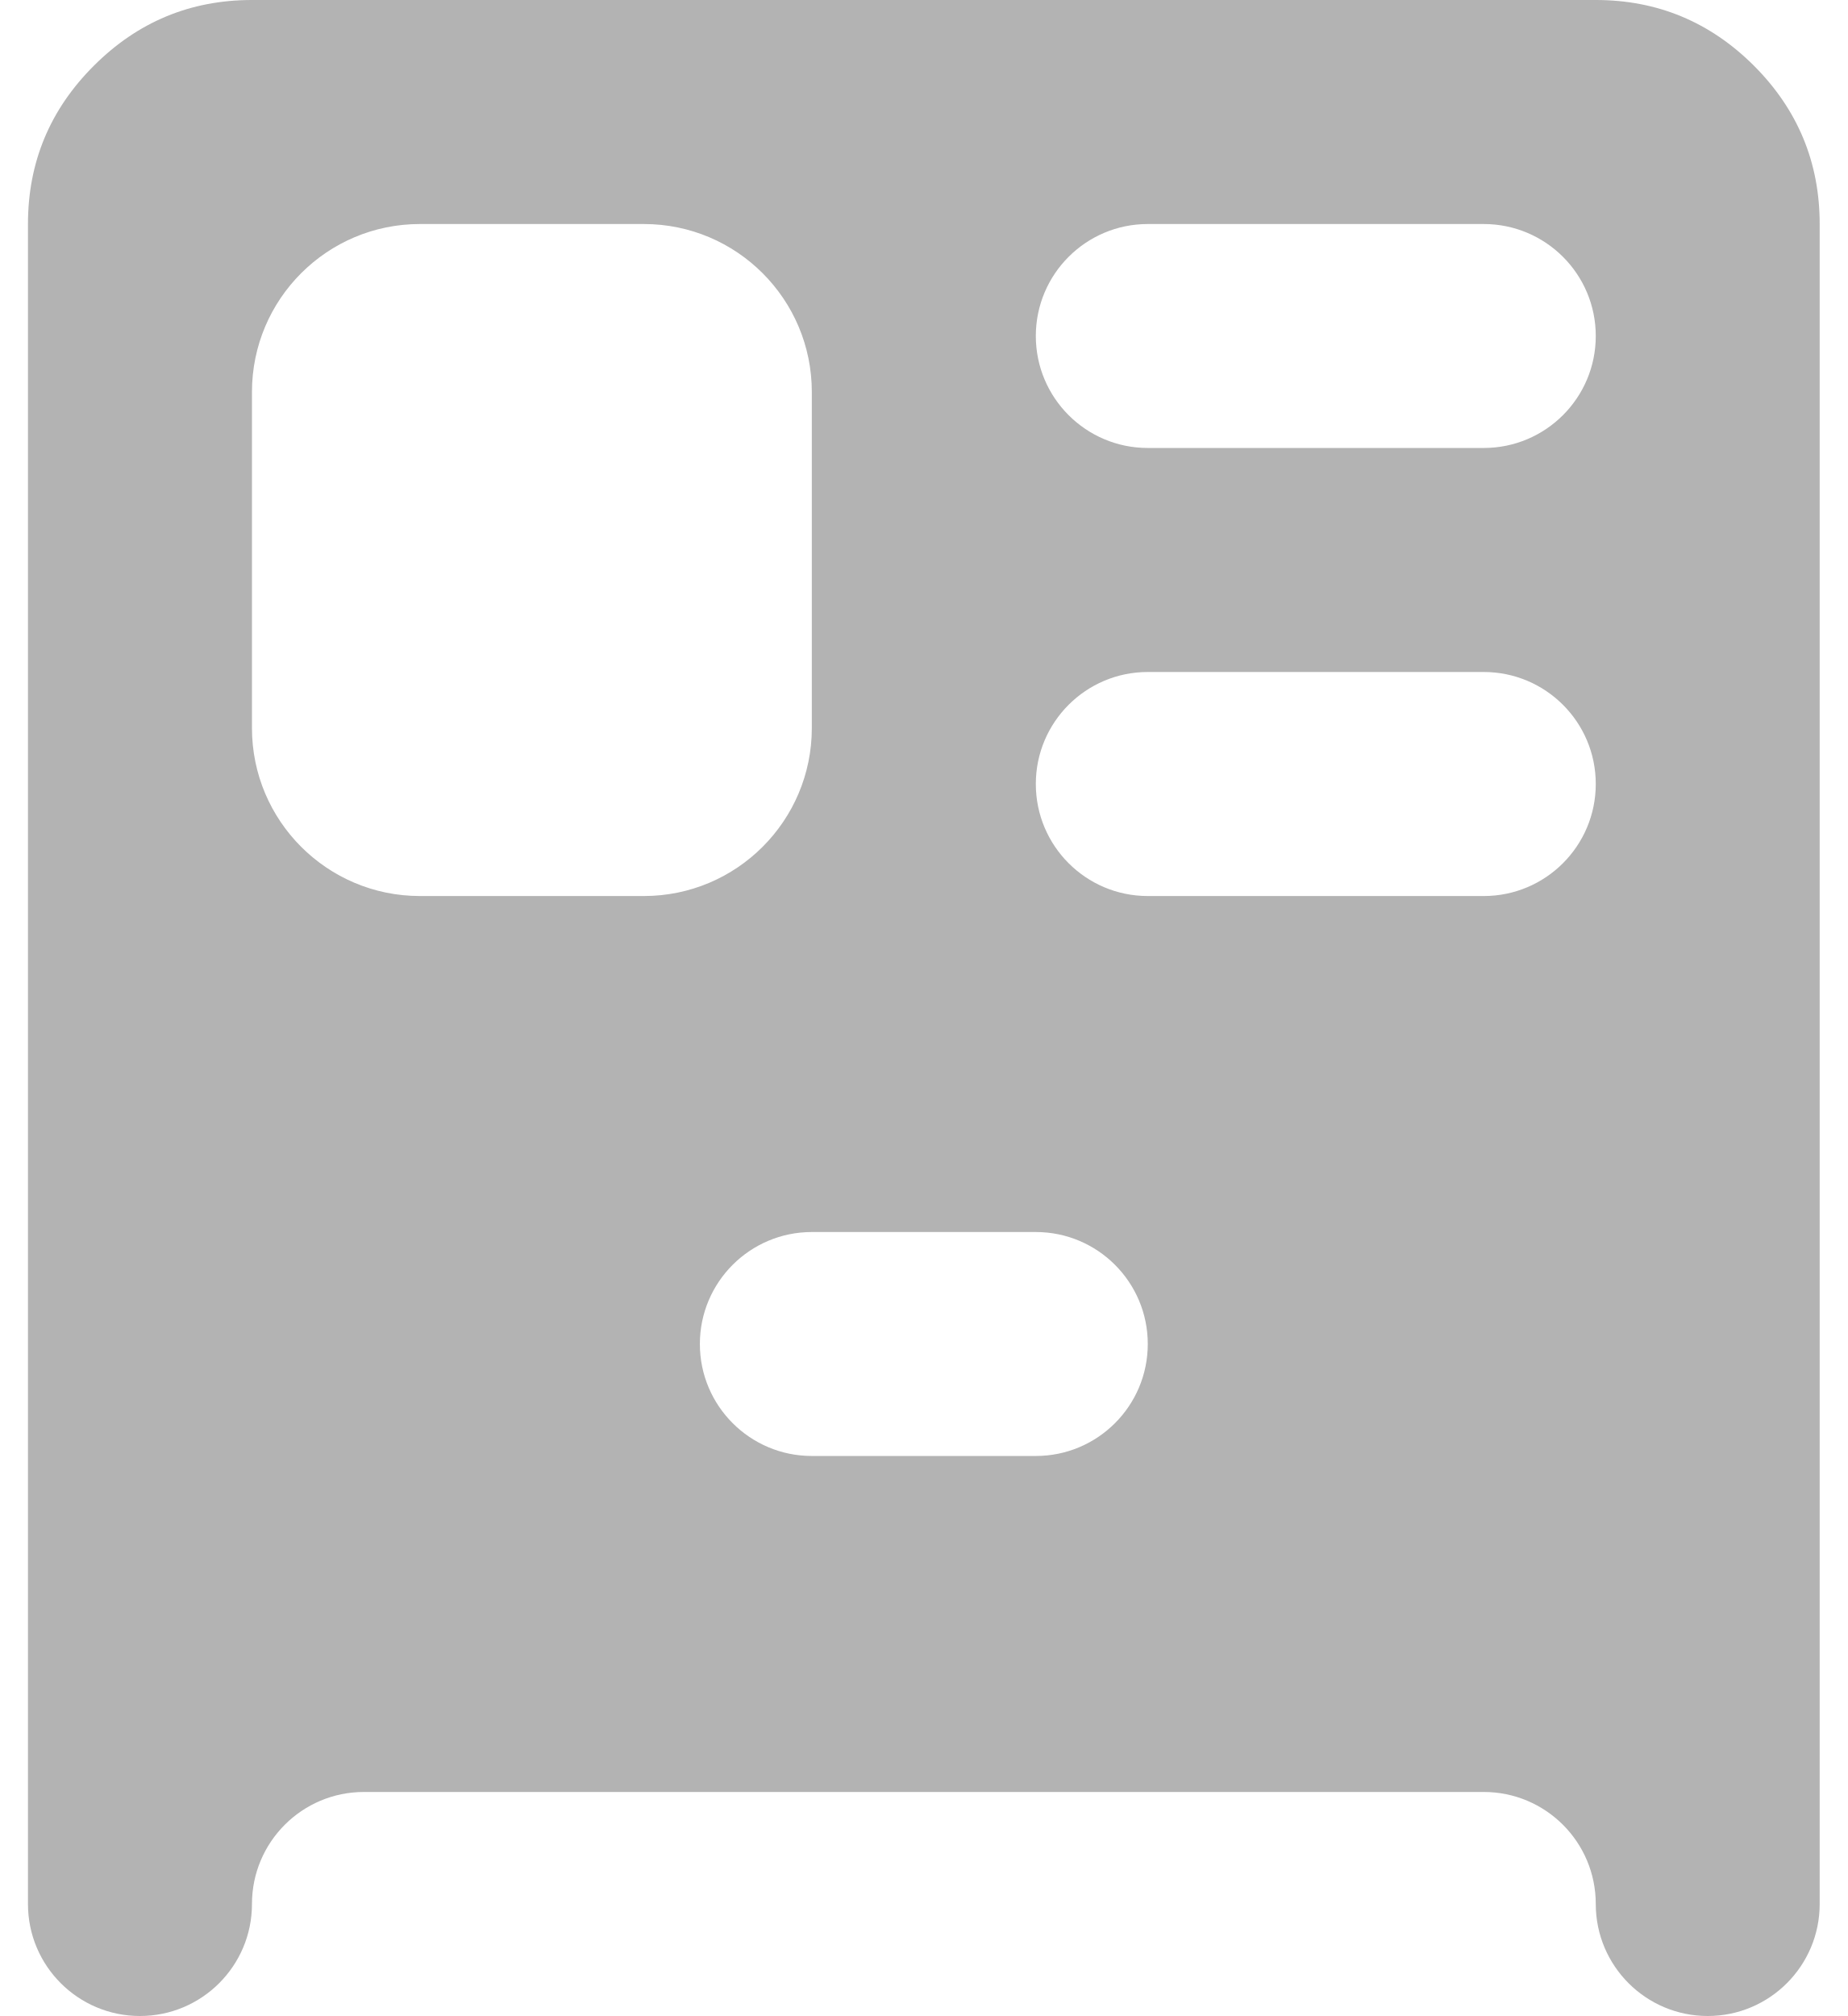
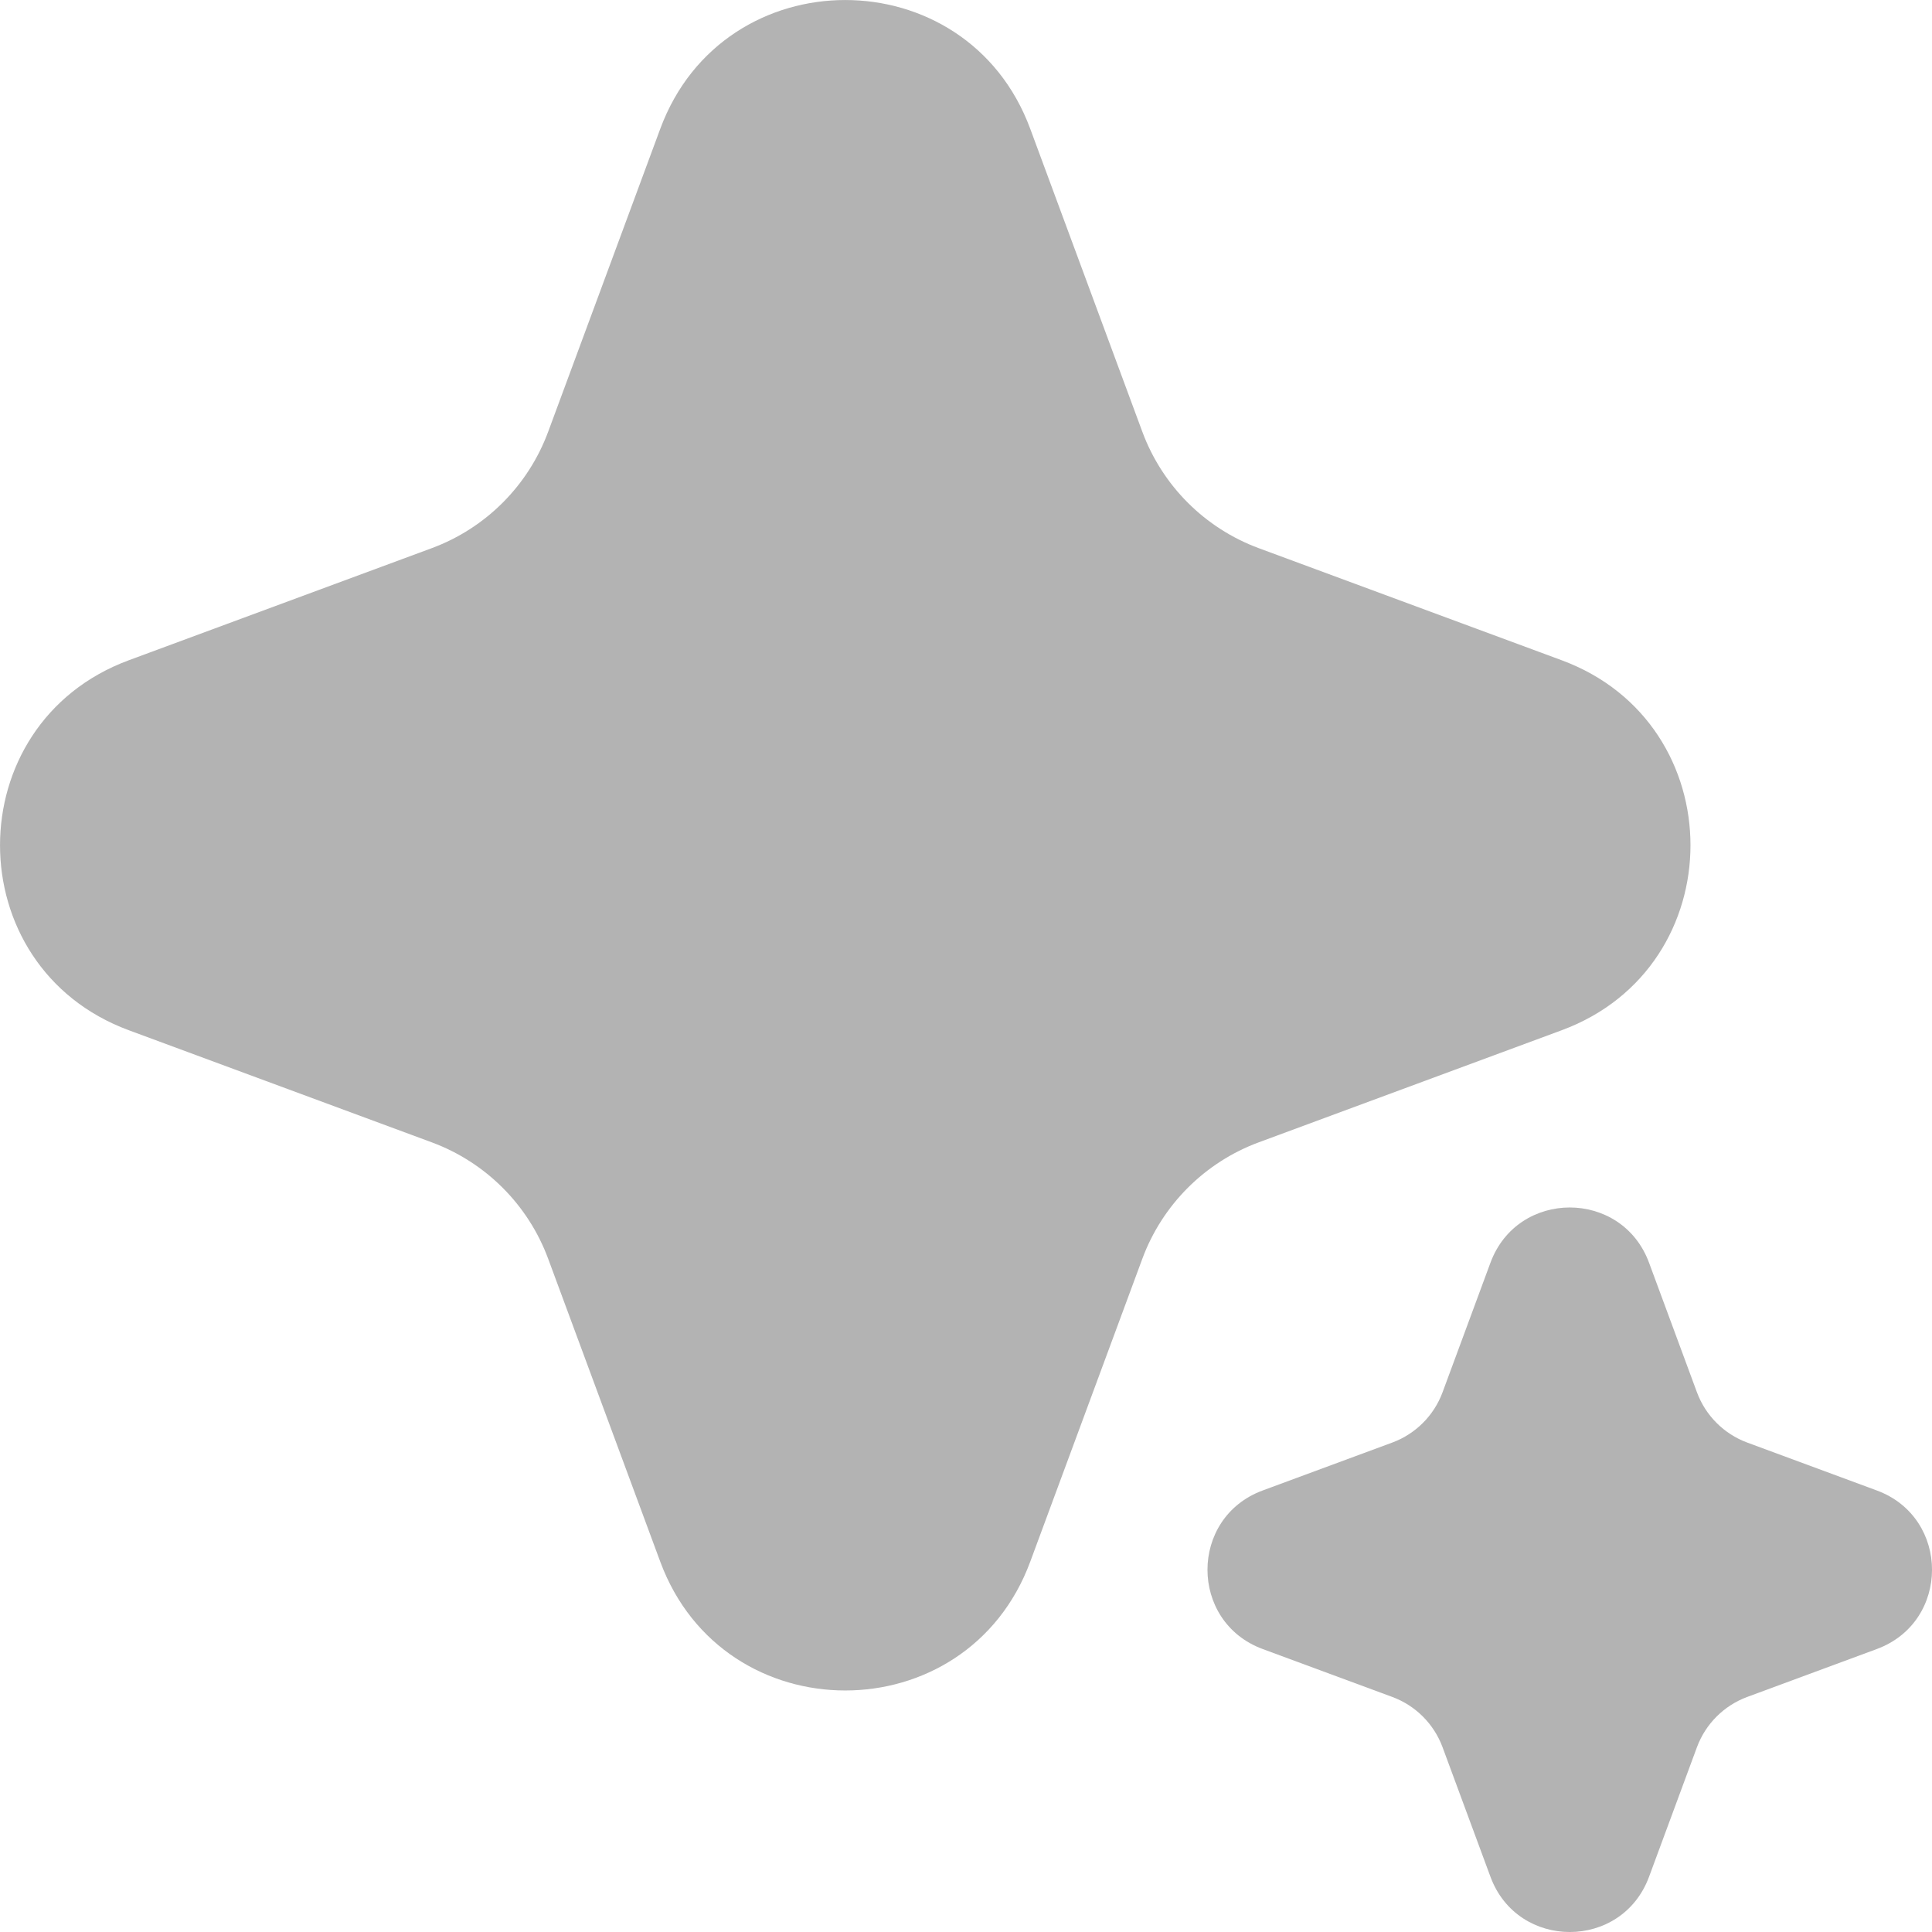
- <svg xmlns="http://www.w3.org/2000/svg" width="22" height="24" viewBox="0 0 22 24" fill="none">
-   <path d="M1.666 24C0.93 24 0.333 23.403 0.333 22.667V2.667C0.333 1.933 0.594 1.305 1.117 0.783C1.639 0.261 2.266 0 3 0H19C19.733 0 20.361 0.261 20.884 0.783C21.405 1.305 21.666 1.933 21.666 2.667V22.667C21.666 23.403 21.069 24 20.333 24C19.597 24 19 23.403 19 22.667C19 21.93 18.403 21.333 17.666 21.333H4.333C3.597 21.333 3 21.93 3 22.667C3 23.403 2.403 24 1.666 24ZM3 8.667C3 9.771 3.895 10.667 5 10.667H7.666C8.771 10.667 9.666 9.771 9.666 8.667V4.667C9.666 3.562 8.771 2.667 7.666 2.667H5C3.895 2.667 3 3.562 3 4.667V8.667ZM12.333 4C12.333 4.736 12.93 5.333 13.666 5.333H17.666C18.403 5.333 19 4.736 19 4C19 3.264 18.403 2.667 17.666 2.667H13.666C12.93 2.667 12.333 3.264 12.333 4ZM12.333 9.333C12.333 10.07 12.93 10.667 13.666 10.667H17.666C18.403 10.667 19 10.07 19 9.333C19 8.597 18.403 8 17.666 8H13.666C12.93 8 12.333 8.597 12.333 9.333ZM8.333 16C8.333 16.736 8.93 17.333 9.666 17.333H12.333C13.069 17.333 13.666 16.736 13.666 16C13.666 15.264 13.069 14.667 12.333 14.667H9.666C8.93 14.667 8.333 15.264 8.333 16Z" fill="#B3B3B3" />
+ <svg xmlns="http://www.w3.org/2000/svg" width="24" height="24" viewBox="0 0 24 24" fill="none">
+   <path d="M12.798 1.6C12.009 -0.533 8.991 -0.533 8.202 1.6L6.81 5.362C6.562 6.033 6.033 6.562 5.362 6.81L1.6 8.202C-0.533 8.991 -0.533 12.009 1.6 12.798L5.362 14.19C6.033 14.438 6.562 14.967 6.81 15.638L8.202 19.4C8.991 21.533 12.009 21.533 12.798 19.4L14.19 15.638C14.438 14.967 14.967 14.438 15.638 14.19L19.4 12.798C21.533 12.009 21.533 8.991 19.4 8.202L15.638 6.81C14.967 6.562 14.438 6.033 14.19 5.362L12.798 1.6Z" fill="#B3B3B3" />
+   <path d="M20.485 15.686C20.147 14.771 18.853 14.771 18.515 15.686L17.919 17.298C17.812 17.585 17.585 17.812 17.298 17.919L15.686 18.515C14.771 18.853 14.771 20.147 15.686 20.485L17.298 21.081C17.585 21.188 17.812 21.415 17.919 21.702L18.515 23.314C18.853 24.229 20.147 24.229 20.485 23.314L21.081 21.702C21.188 21.415 21.415 21.188 21.702 21.081L23.314 20.485C24.229 20.147 24.229 18.853 23.314 18.515L21.702 17.919C21.415 17.812 21.188 17.585 21.081 17.298L20.485 15.686Z" fill="#B3B3B3" />
</svg>
